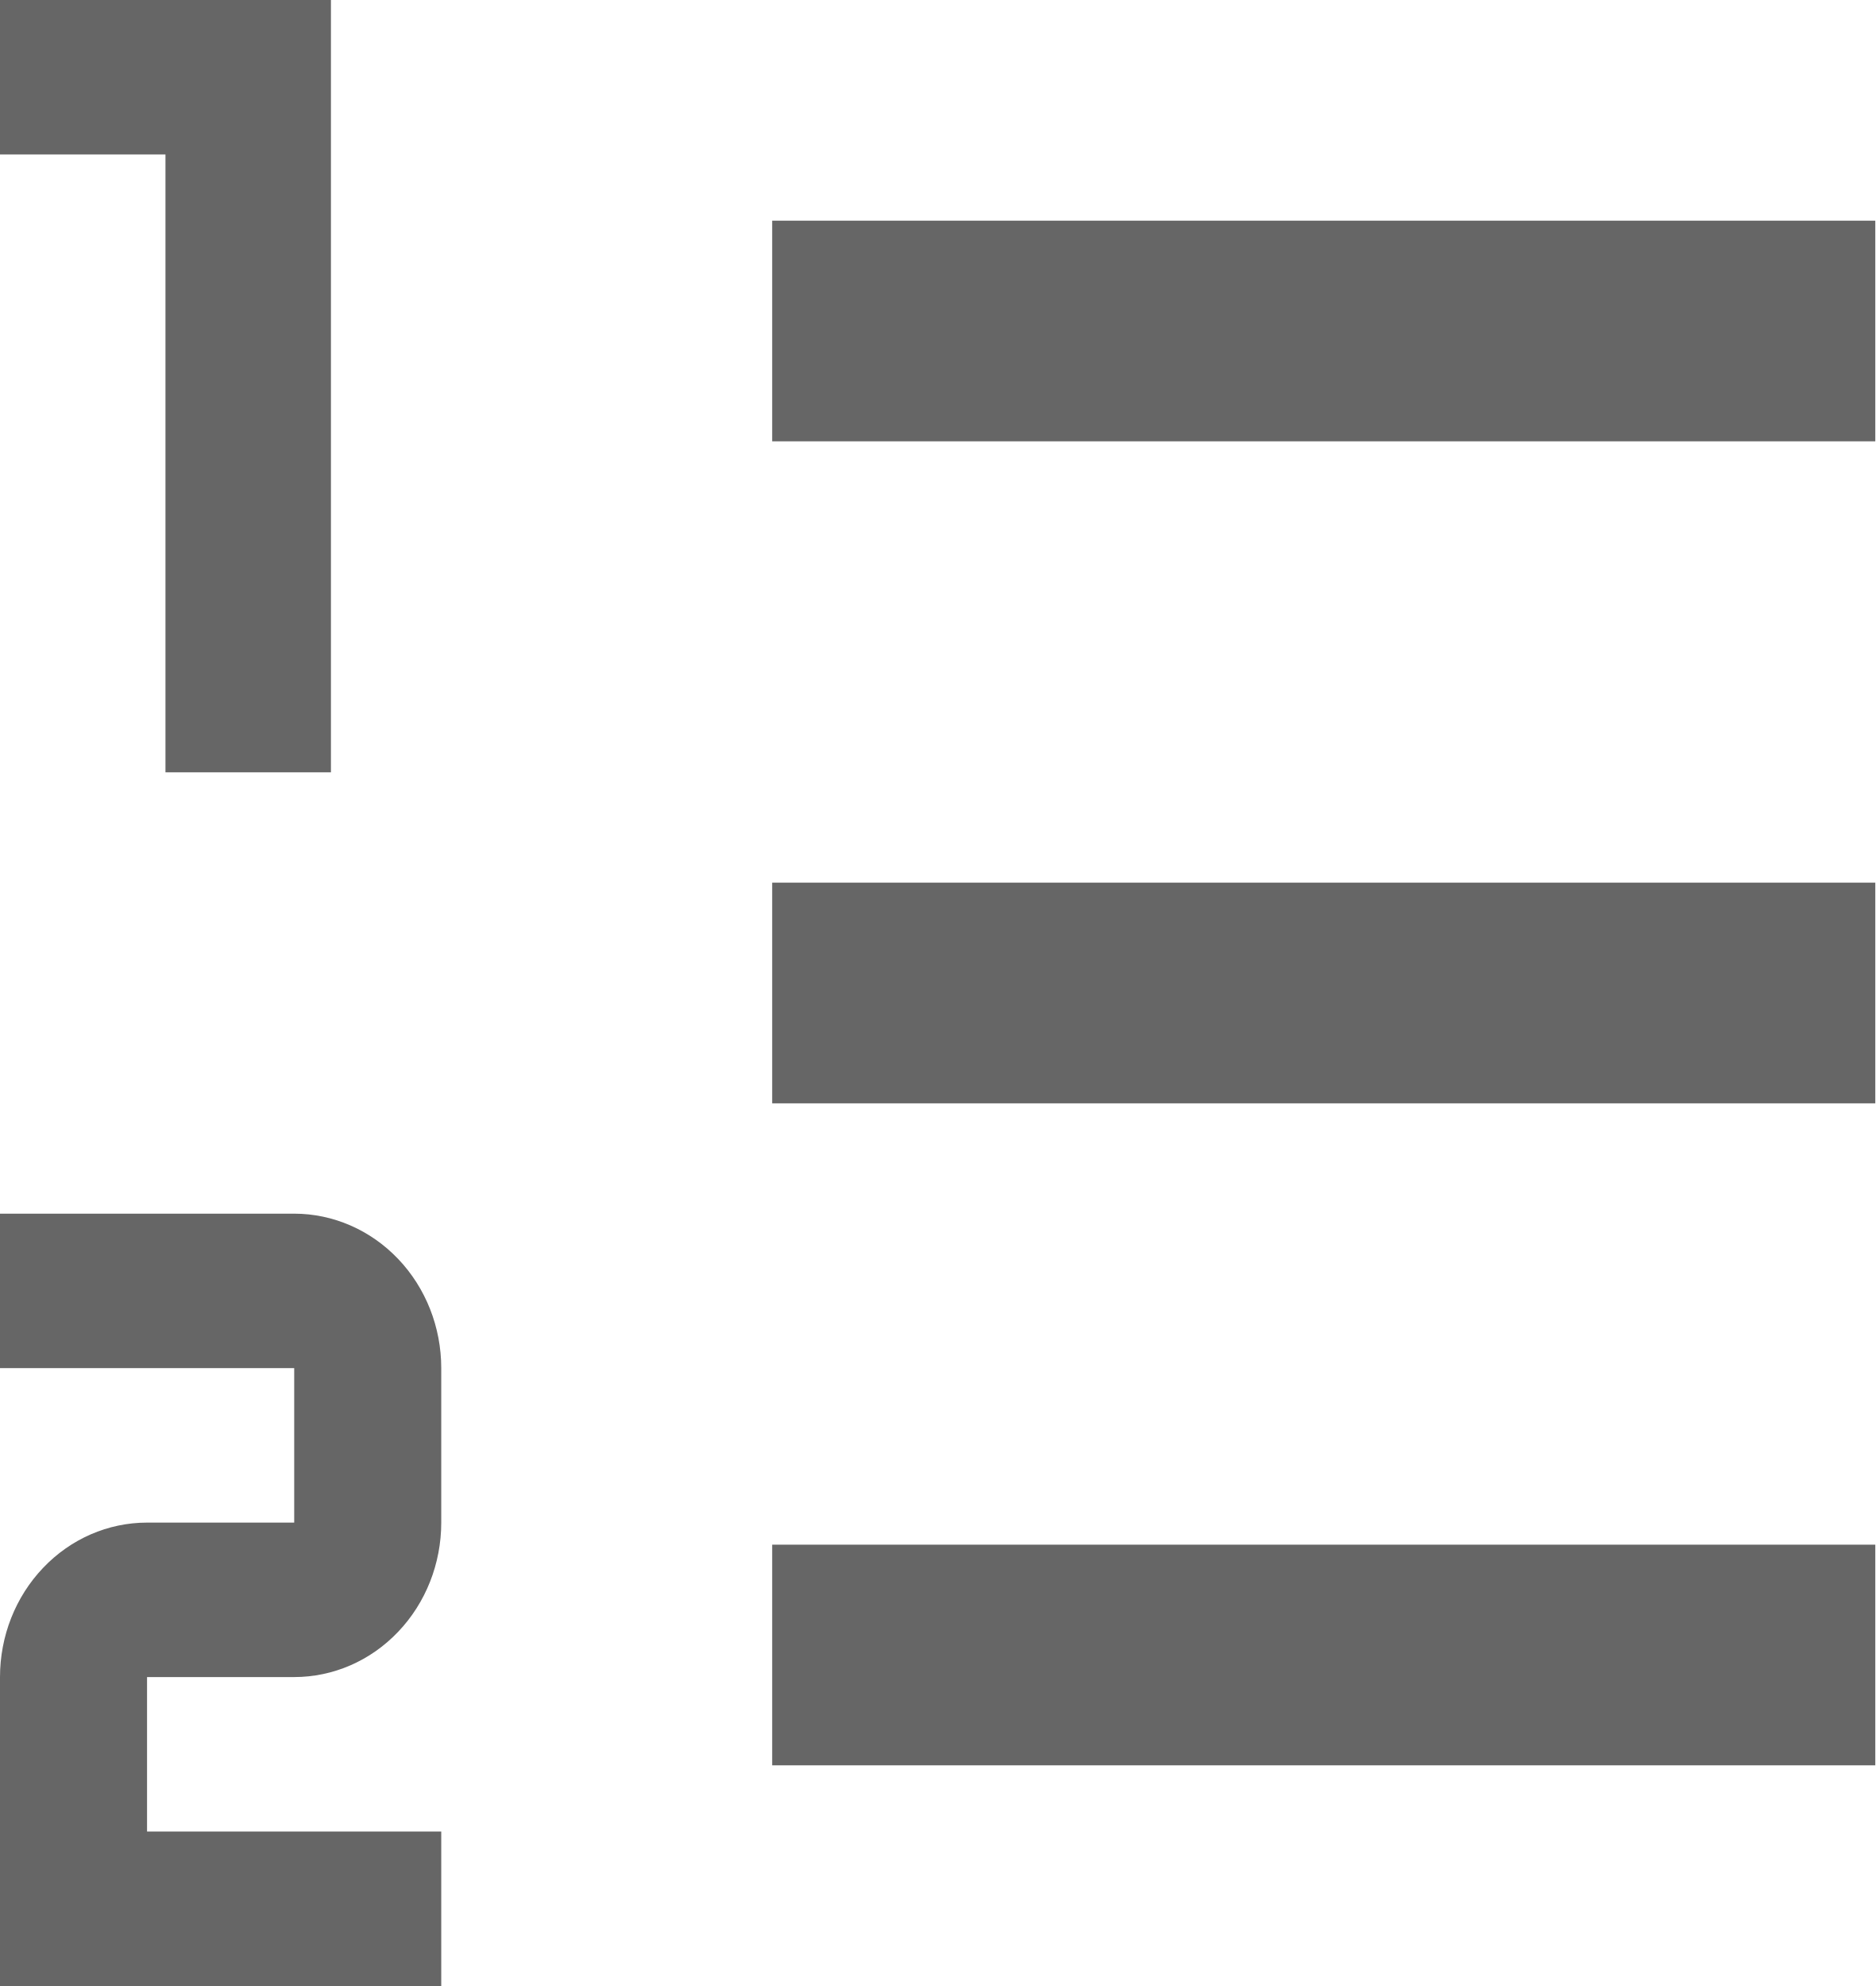
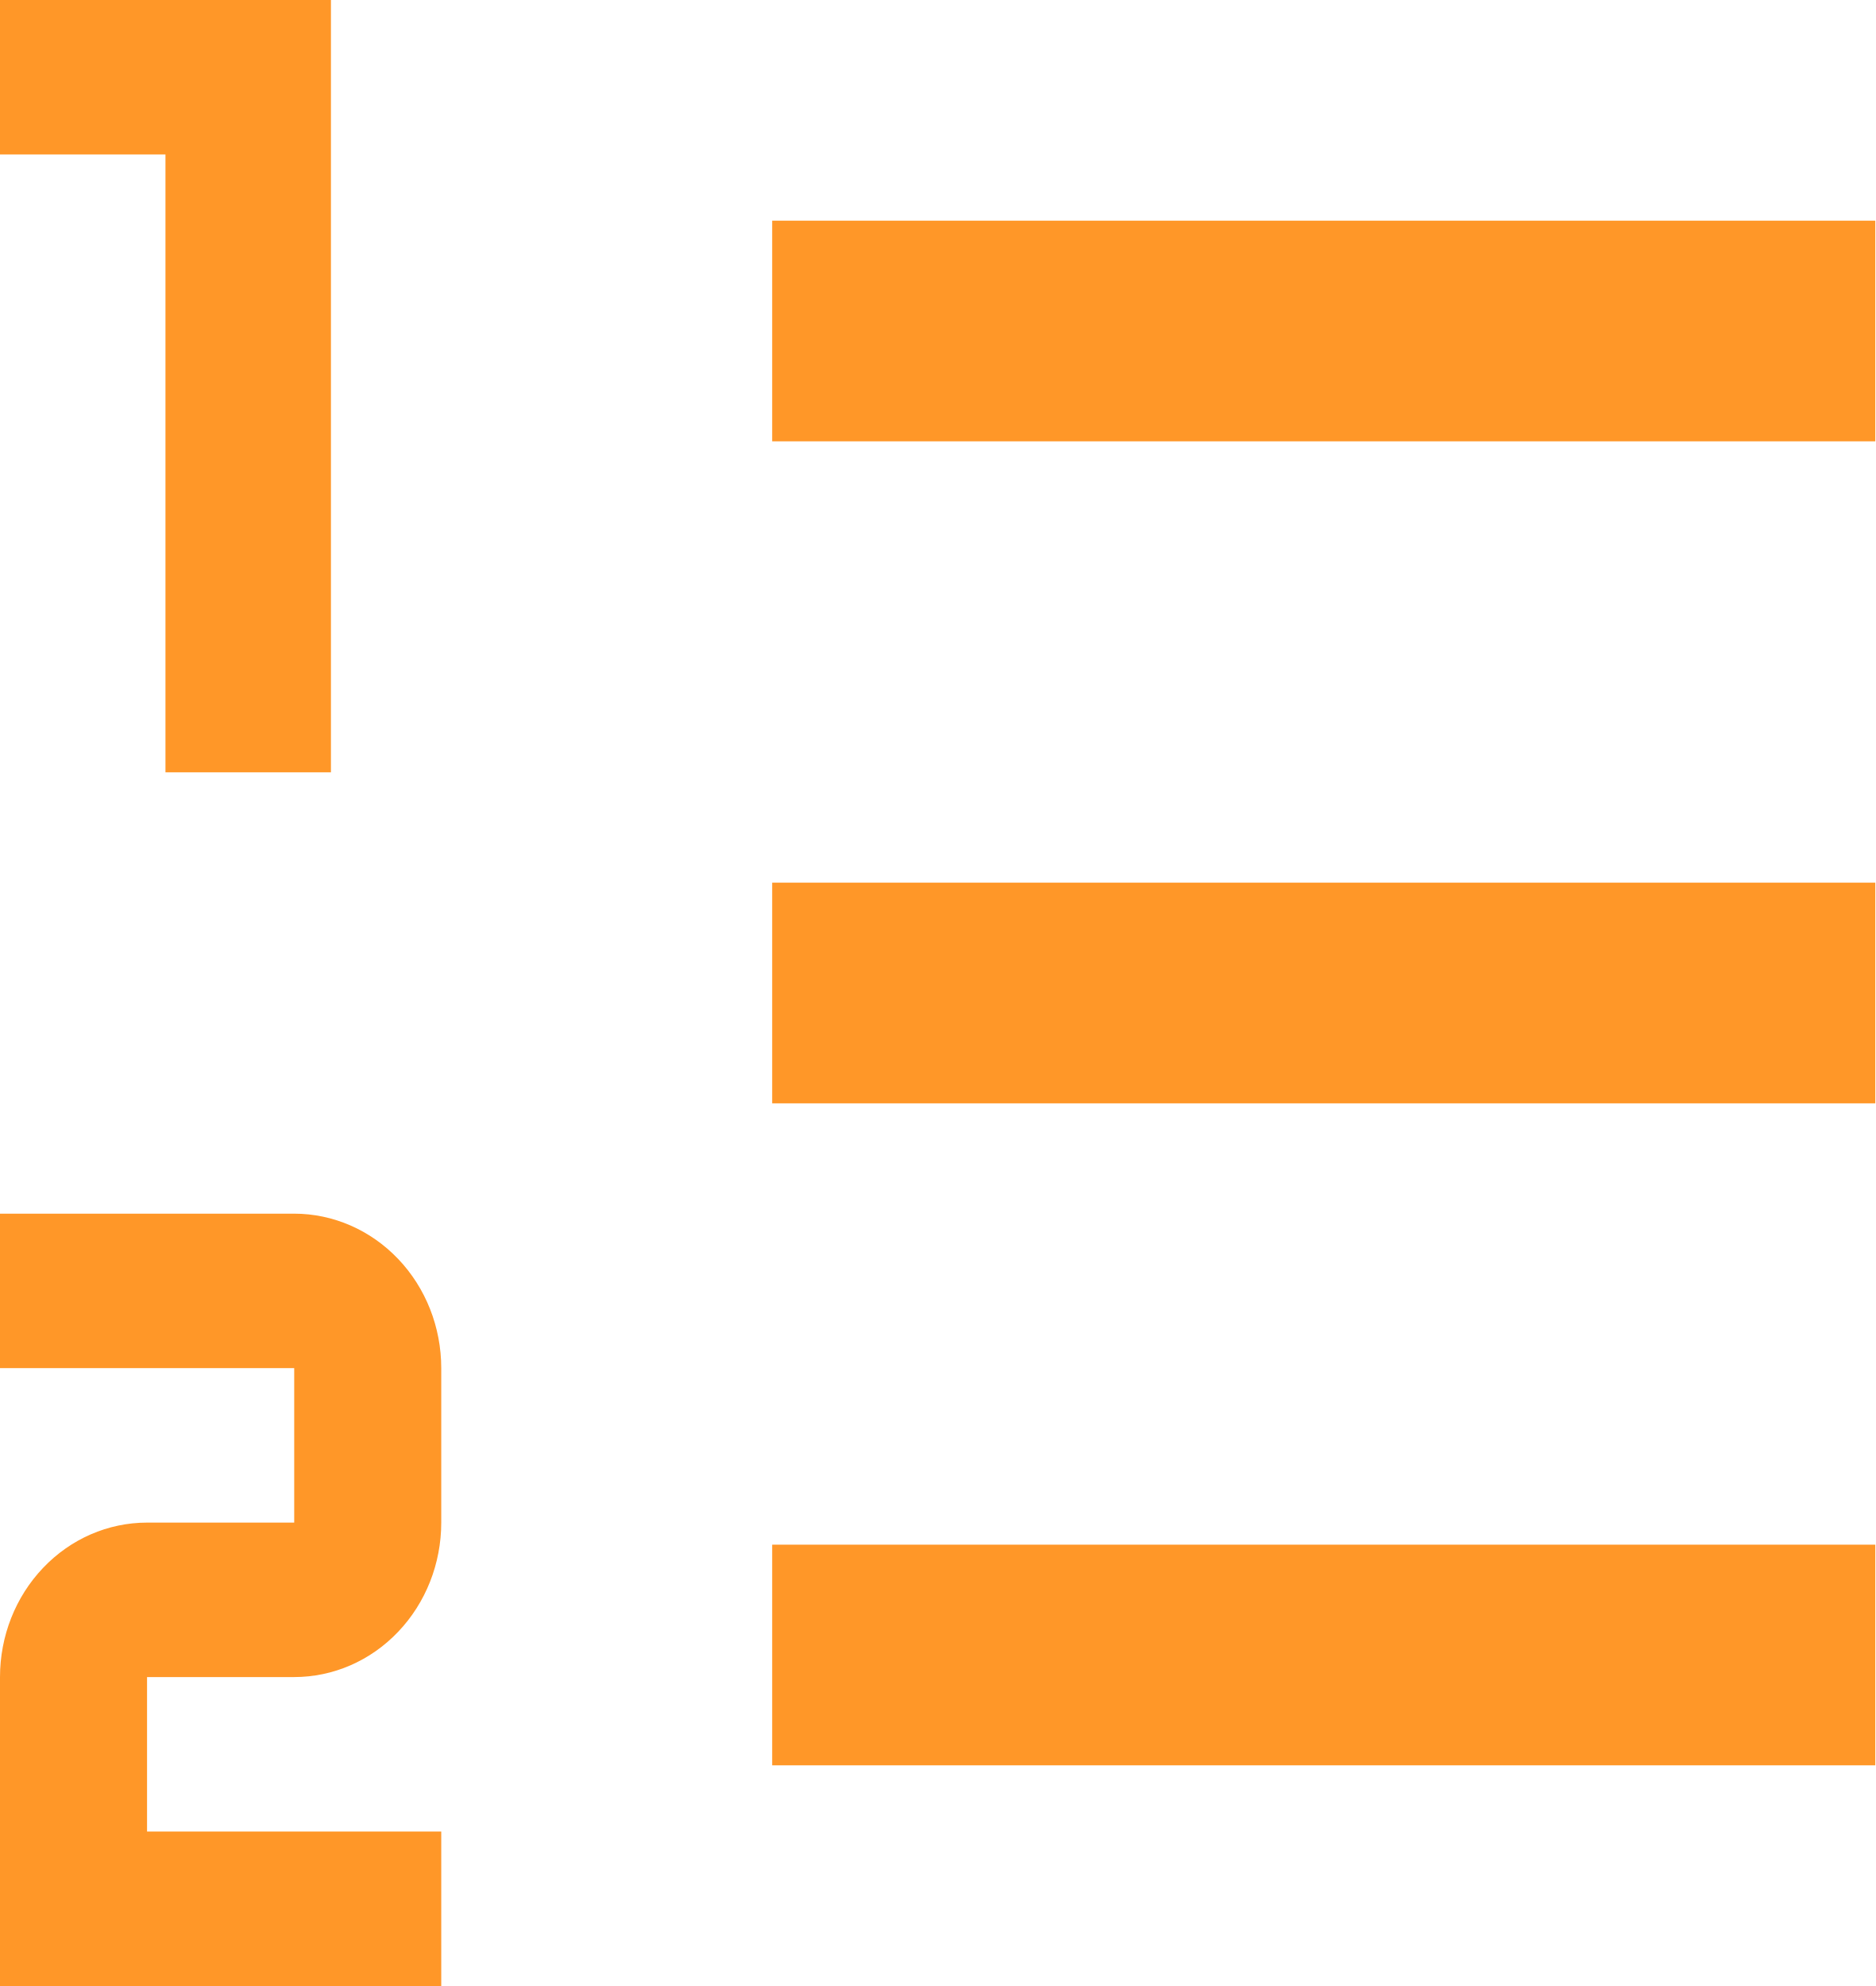
- <svg xmlns="http://www.w3.org/2000/svg" width="17" height="18" viewBox="0 0 17 18" fill="none">
-   <path d="M7 2H17V4H7M7 16V14H17V16M7 8H17V10H7V8Z" fill="#666666" />
-   <path d="M0 0V1.4H1.5V7H3V0H0Z" fill="#666666" />
-   <path d="M0 11V12.4H2.667V13.8H1.333C0.98 13.8 0.641 13.947 0.391 14.21C0.14 14.473 0 14.829 0 15.2V18H4V16.6H1.333V15.2H2.667C3.02 15.2 3.359 15.053 3.609 14.79C3.86 14.527 4 14.171 4 13.8V12.4C4 12.029 3.86 11.673 3.609 11.41C3.359 11.148 3.02 11 2.667 11H0Z" fill="#666666" />
+ <svg xmlns="http://www.w3.org/2000/svg" width="17" height="18" viewBox="0 0 17 18" fill="#FF9728">
+   <path d="M7 2H17V4H7M7 16V14H17V16M7 8H17V10H7V8Z" fill="#FF9728" />
+   <path d="M0 0V1.4H1.5V7H3V0H0Z" fill="#FF9728" />
+   <path d="M0 11V12.4H2.667V13.8H1.333C0.98 13.8 0.641 13.947 0.391 14.21C0.14 14.473 0 14.829 0 15.2V18H4V16.6H1.333V15.2H2.667C3.02 15.2 3.359 15.053 3.609 14.79C3.86 14.527 4 14.171 4 13.8V12.4C4 12.029 3.86 11.673 3.609 11.41C3.359 11.148 3.02 11 2.667 11H0Z" fill="#FF9728" />
</svg>
